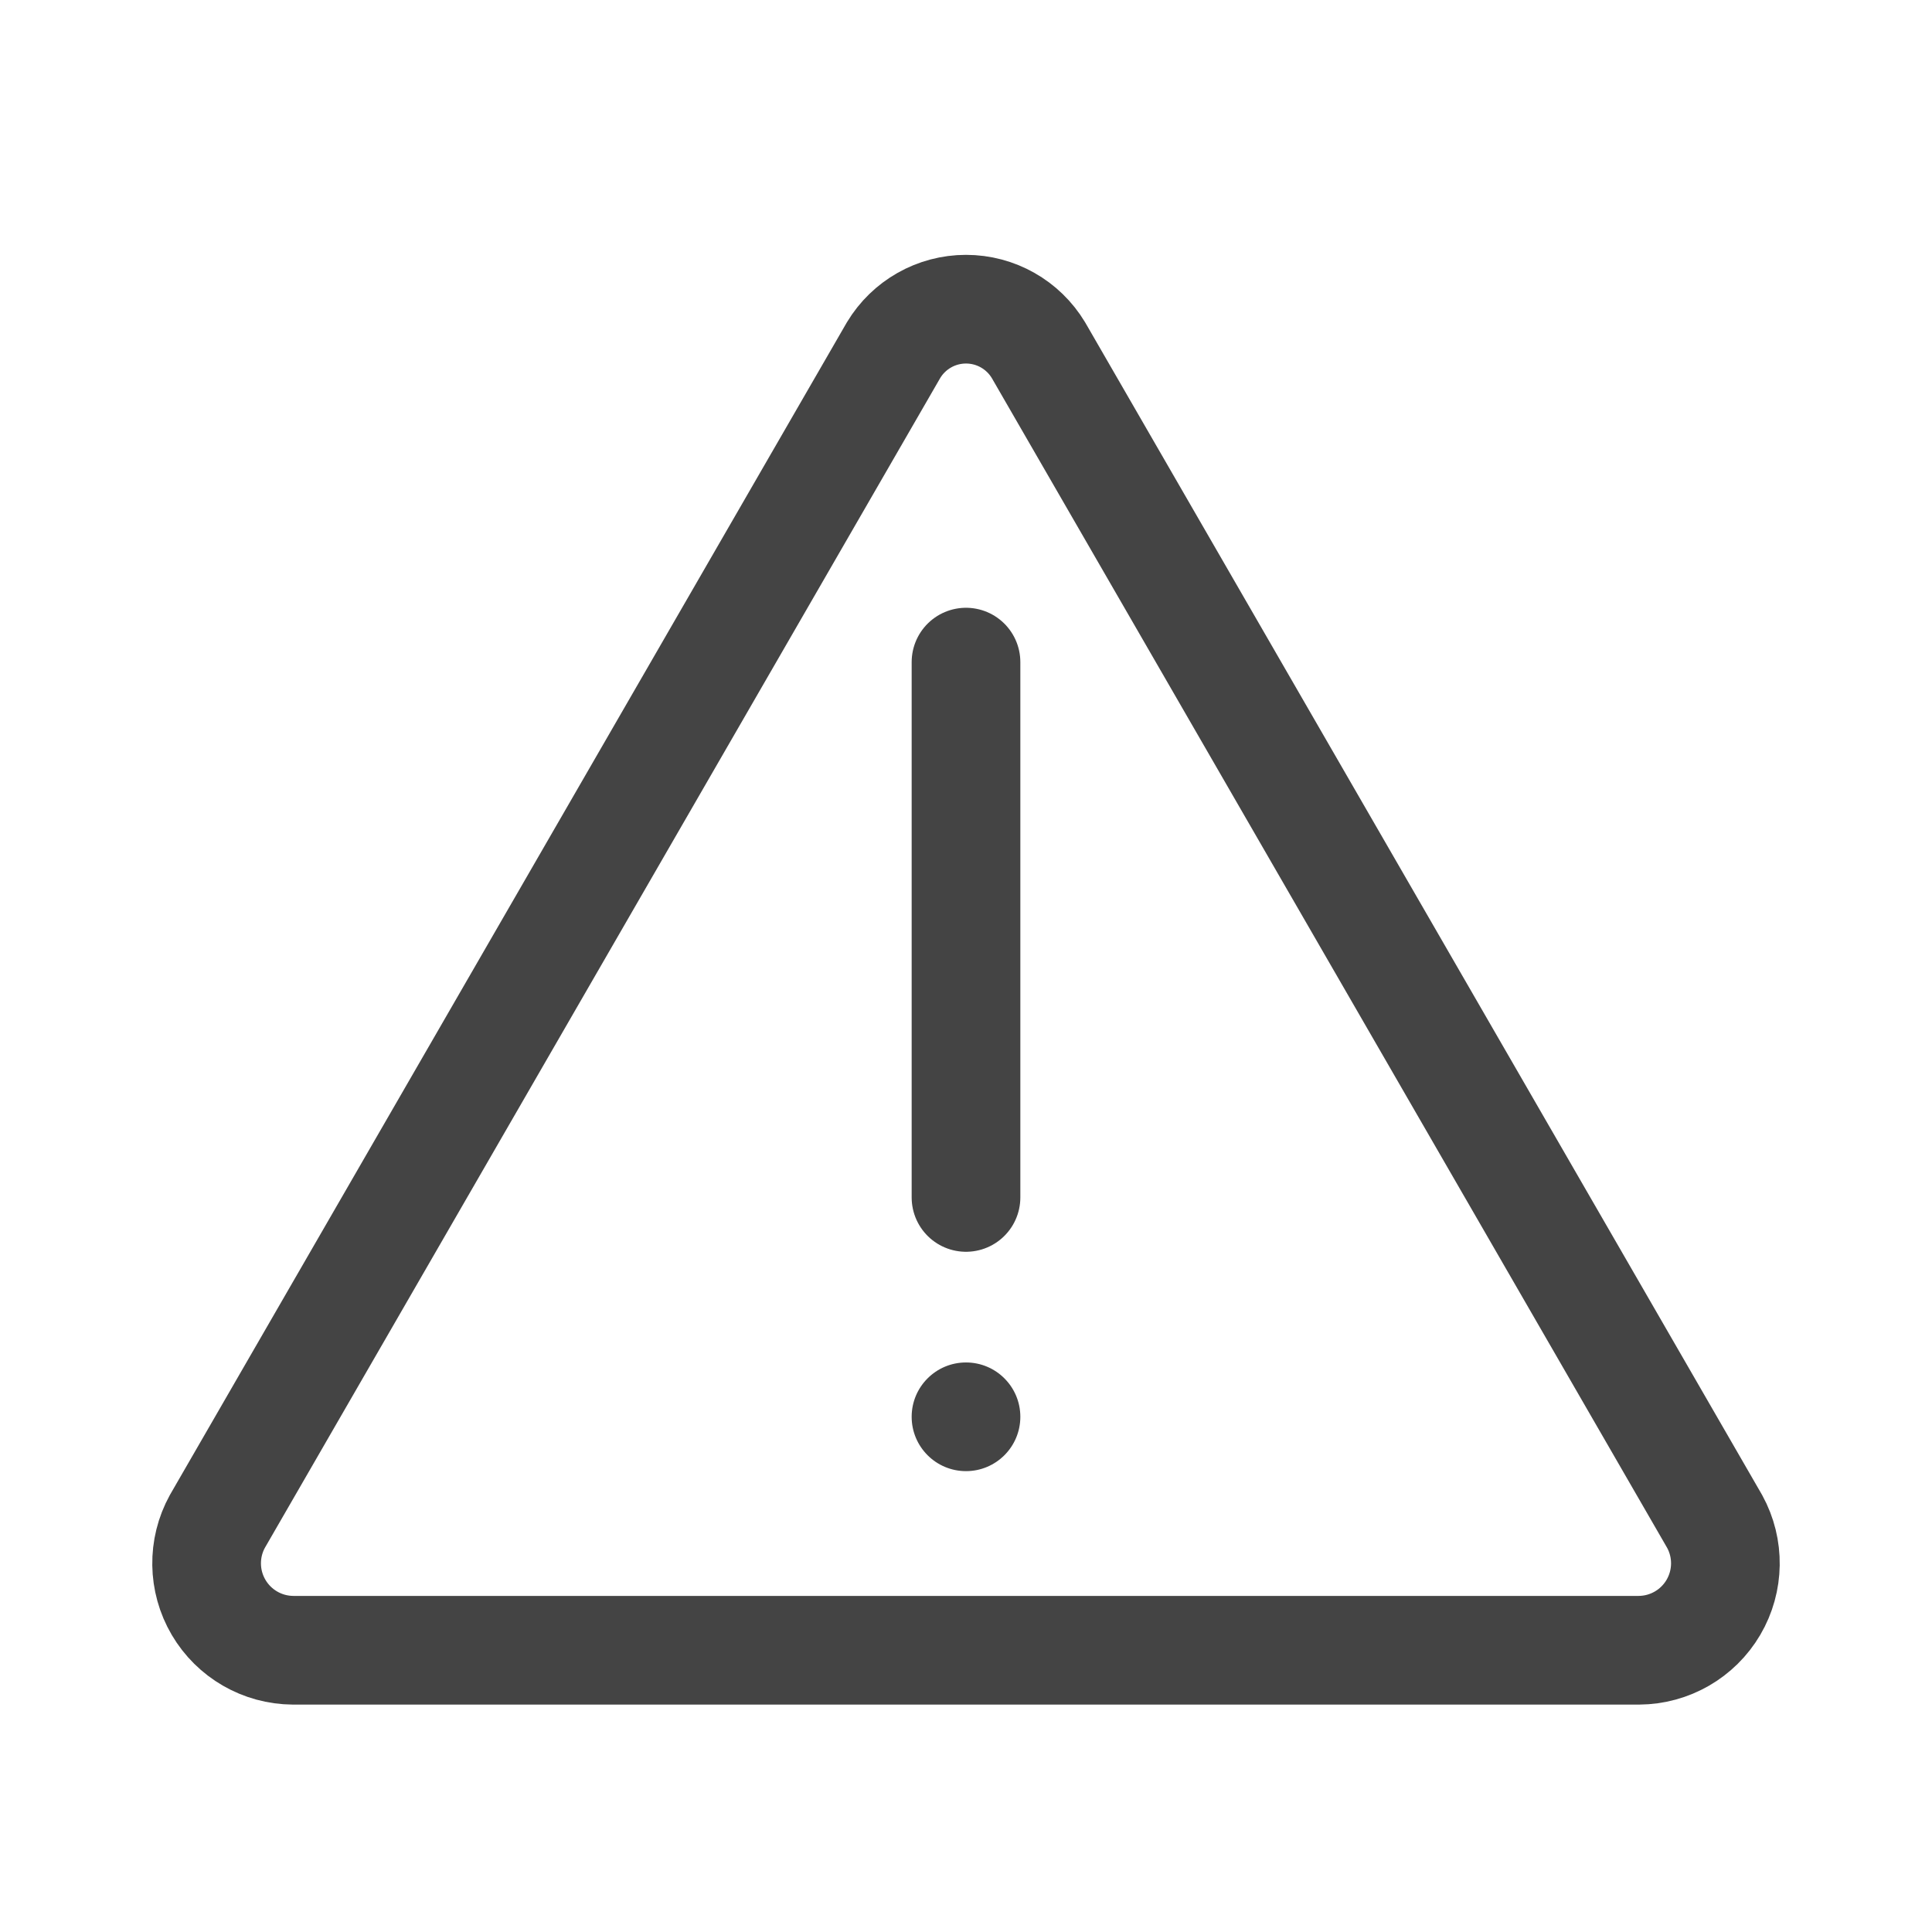
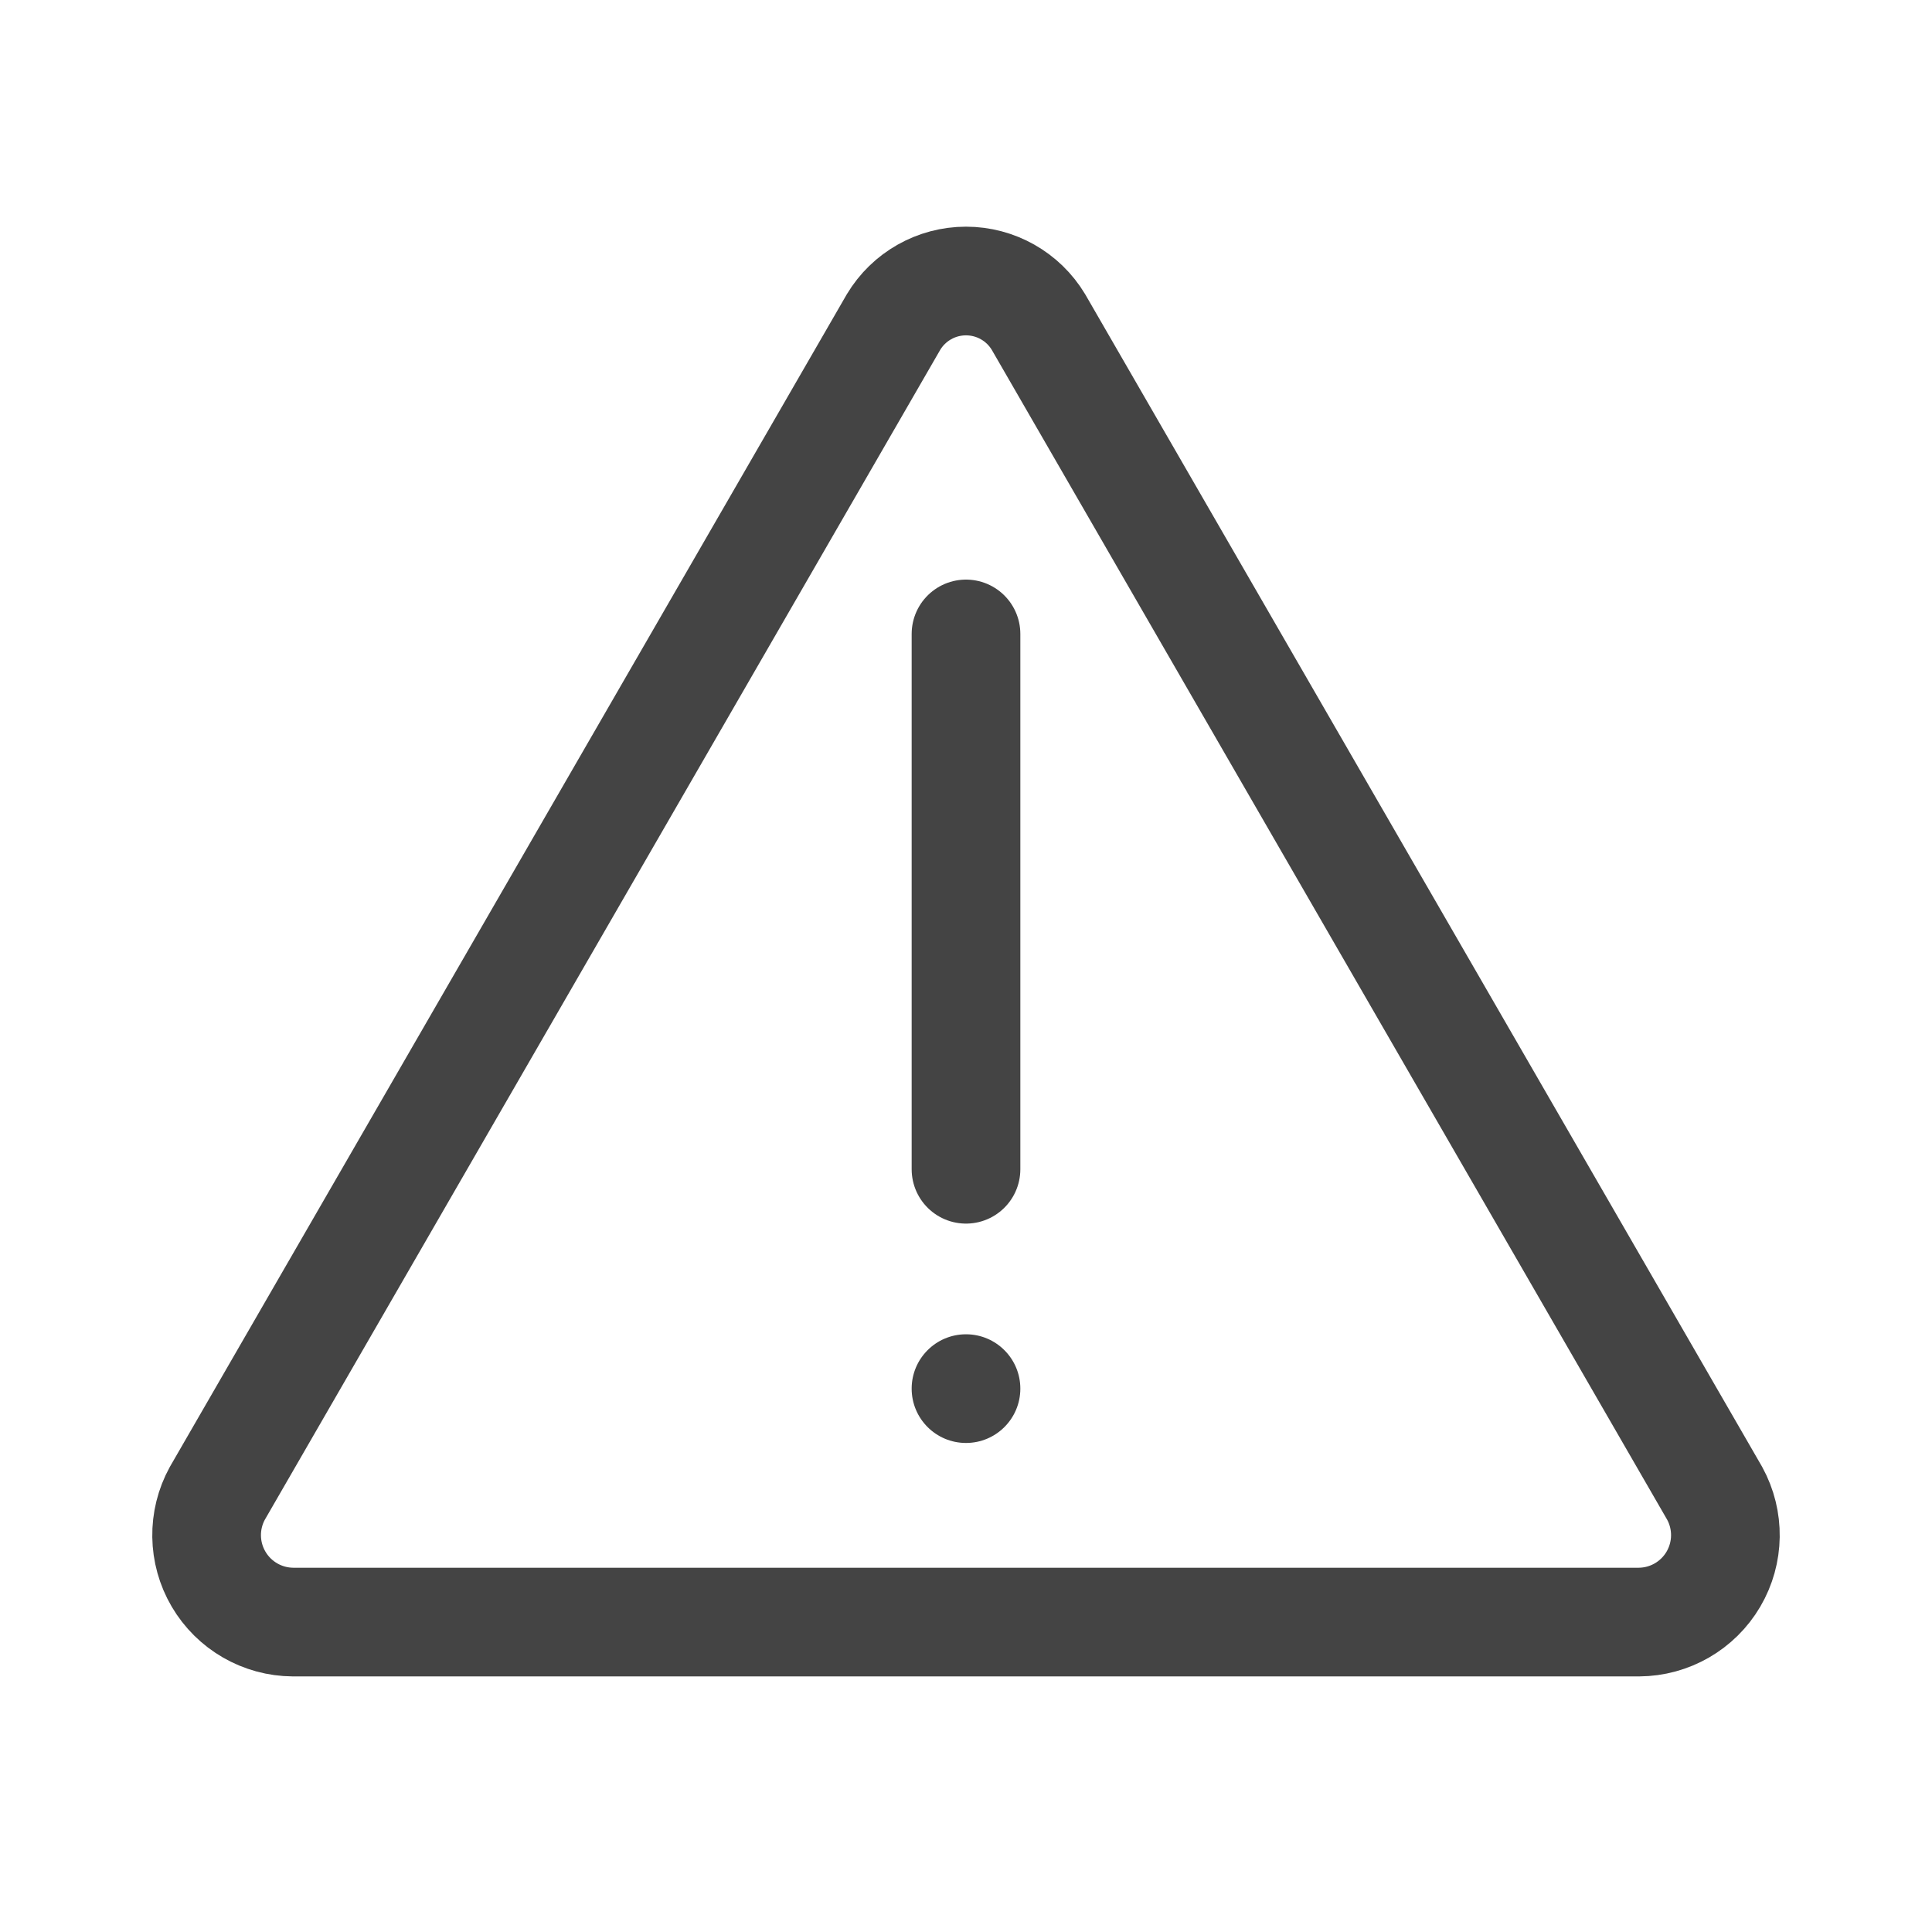
- <svg xmlns="http://www.w3.org/2000/svg" width="384" height="384" viewBox="0 0 24 24" fill="none">
-   <path d="M11.1 4.35a1.05 1.05 0 0 1 1.8 0l8.4 14.55a1.08 1.08 0 0 1-.94 1.6H3.64a1.08 1.08 0 0 1-.94-1.6L11.1 4.35Z" stroke="#444444" stroke-width="1.35" stroke-linecap="round" stroke-linejoin="round" />
-   <path d="M12 8.225v6.65" stroke="#444444" stroke-width="1.35" stroke-linecap="round" />
-   <circle cx="12" cy="17.6" r="0.675" fill="#444444" />
+ <svg xmlns="http://www.w3.org/2000/svg" width="384" height="384" viewBox="0 0 24 24">
+   <g data-center-mode="optical" data-optical-shift-y="-0.35" fill="none" stroke="#444444" stroke-width="1.35" stroke-linecap="round" stroke-linejoin="round">
+     <path d="M11.1 4a1.05 1.05 0 0 1 1.8 0l8.4 14.55a1.08 1.08 0 0 1-.94 1.6H3.64a1.08 1.08 0 0 1-.94-1.6L11.1 4Z" />
+     <path d="M12 7.875v6.65" />
+     <circle cx="12" cy="17.25" r="0.675" fill="#444444" stroke="none" />
+   </g>
</svg>
